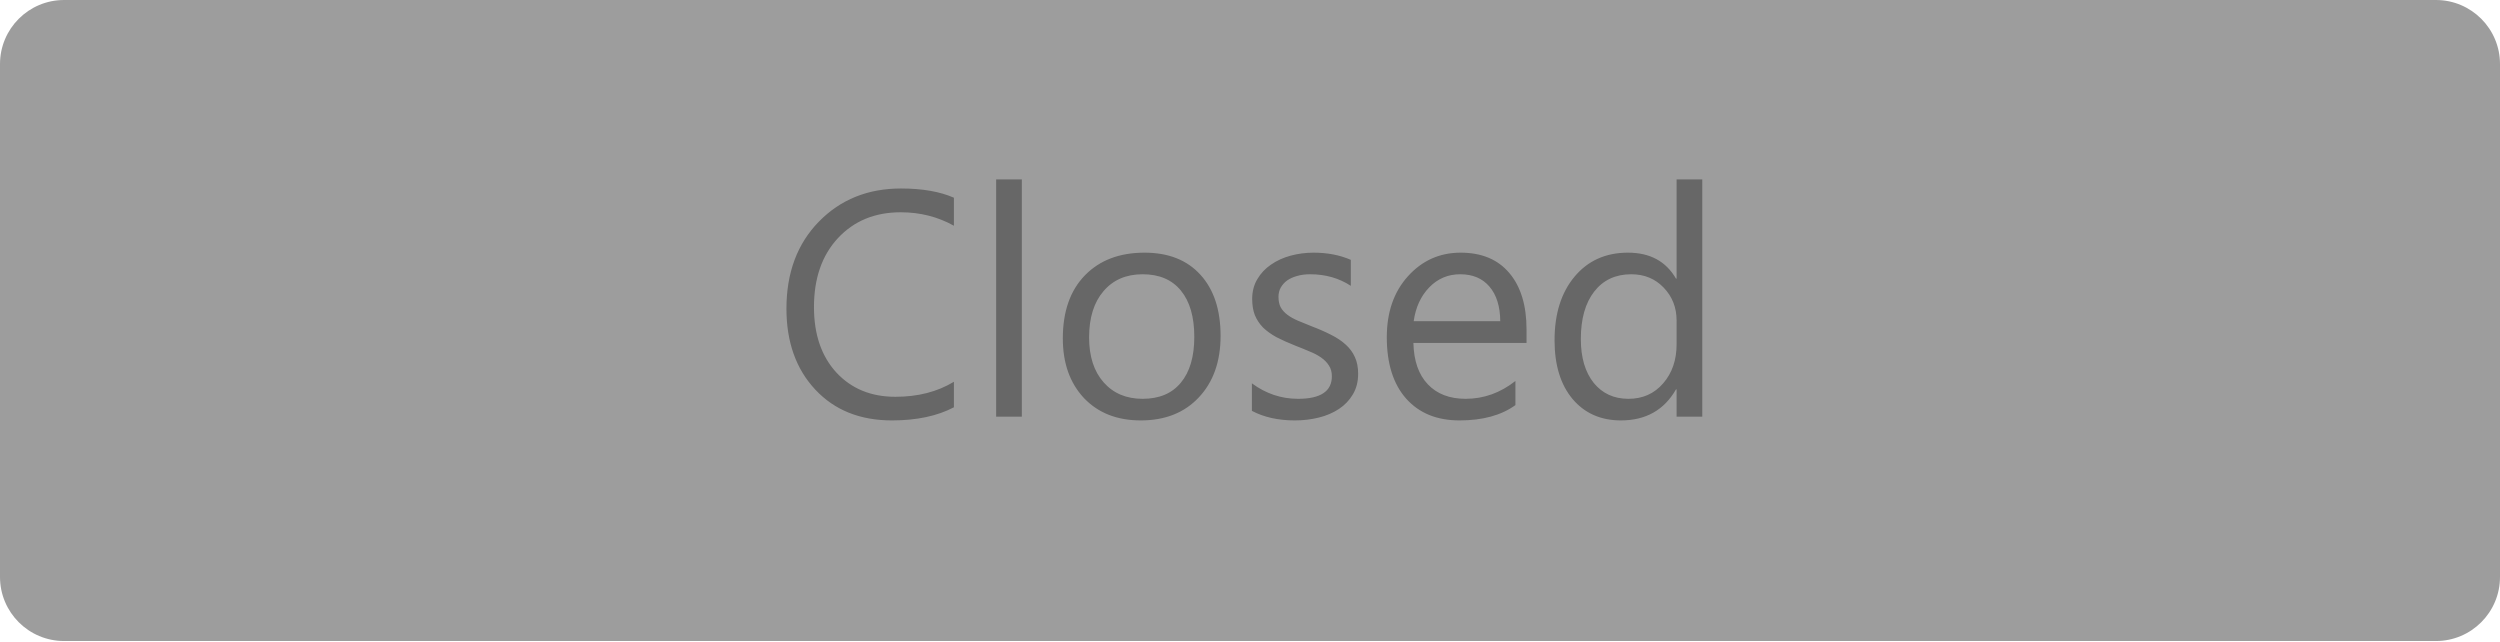
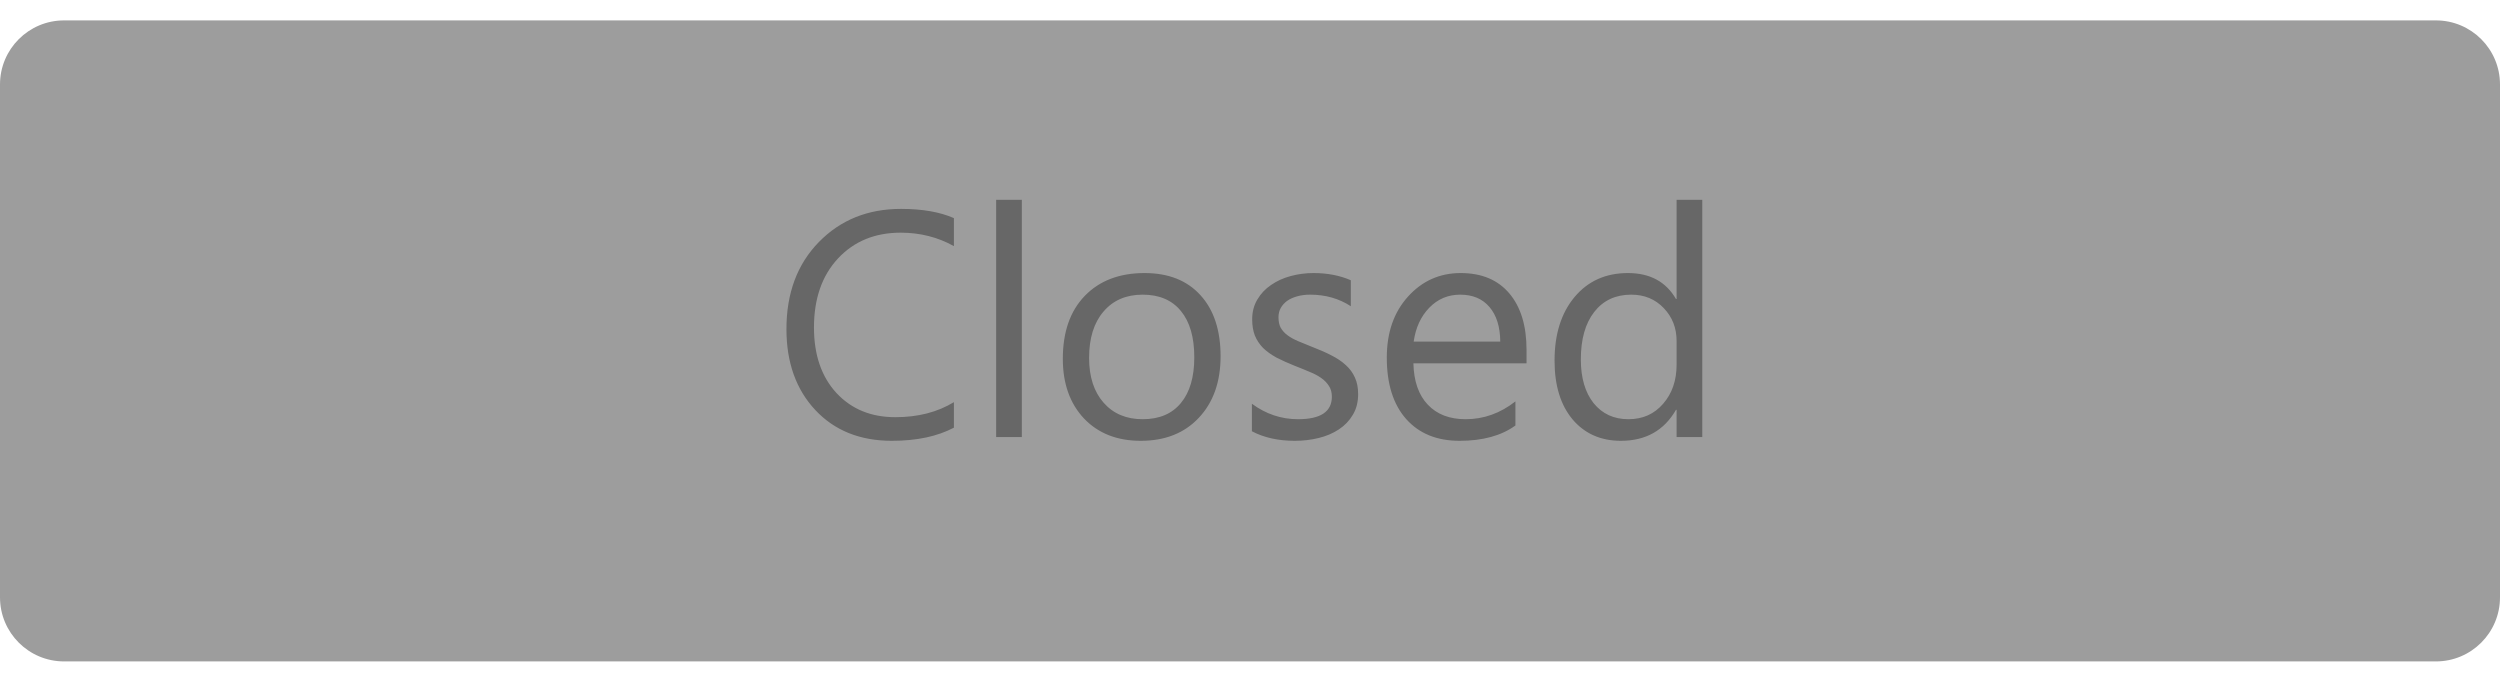
- <svg xmlns="http://www.w3.org/2000/svg" width="78" height="20" viewBox="0 0 78 20" fill="none">
+ <svg xmlns="http://www.w3.org/2000/svg" width="110" height="30" viewBox="0 0 78 20" fill="none">
  <rect width="78" height="20" rx="2" fill="#9D9D9D" />
  <path d="M29.762 12.707C29.244 12.98 28.6 13.117 27.828 13.117C26.832 13.117 26.035 12.796 25.436 12.155C24.837 11.514 24.537 10.672 24.537 9.631C24.537 8.511 24.874 7.606 25.548 6.916C26.222 6.226 27.076 5.881 28.111 5.881C28.775 5.881 29.326 5.977 29.762 6.169V7.043C29.26 6.763 28.707 6.623 28.102 6.623C27.297 6.623 26.645 6.892 26.144 7.429C25.645 7.966 25.396 8.684 25.396 9.582C25.396 10.435 25.629 11.115 26.095 11.623C26.564 12.128 27.177 12.38 27.936 12.38C28.639 12.38 29.247 12.224 29.762 11.911V12.707ZM31.881 13H31.08V5.598H31.881V13ZM35.592 13.117C34.853 13.117 34.262 12.884 33.819 12.419C33.38 11.95 33.16 11.33 33.16 10.559C33.16 9.719 33.39 9.063 33.849 8.591C34.308 8.119 34.928 7.883 35.709 7.883C36.454 7.883 37.035 8.112 37.452 8.571C37.872 9.03 38.082 9.667 38.082 10.48C38.082 11.278 37.856 11.918 37.403 12.399C36.954 12.878 36.35 13.117 35.592 13.117ZM35.65 8.557C35.136 8.557 34.729 8.732 34.43 9.084C34.13 9.432 33.98 9.914 33.98 10.529C33.98 11.122 34.132 11.589 34.435 11.931C34.737 12.273 35.143 12.443 35.65 12.443C36.168 12.443 36.565 12.276 36.842 11.94C37.122 11.605 37.262 11.128 37.262 10.51C37.262 9.885 37.122 9.403 36.842 9.064C36.565 8.726 36.168 8.557 35.65 8.557ZM39.059 12.819V11.96C39.495 12.282 39.975 12.443 40.499 12.443C41.202 12.443 41.554 12.209 41.554 11.74C41.554 11.607 41.523 11.495 41.461 11.403C41.402 11.309 41.321 11.226 41.217 11.154C41.116 11.083 40.995 11.019 40.855 10.964C40.719 10.905 40.571 10.845 40.411 10.783C40.19 10.695 39.995 10.607 39.825 10.52C39.659 10.428 39.519 10.328 39.405 10.217C39.295 10.103 39.21 9.974 39.151 9.831C39.096 9.688 39.068 9.52 39.068 9.328C39.068 9.094 39.122 8.887 39.23 8.708C39.337 8.526 39.48 8.374 39.659 8.254C39.838 8.13 40.042 8.037 40.27 7.976C40.501 7.914 40.738 7.883 40.982 7.883C41.415 7.883 41.803 7.958 42.145 8.107V8.918C41.777 8.677 41.353 8.557 40.875 8.557C40.725 8.557 40.59 8.575 40.47 8.61C40.349 8.643 40.245 8.69 40.157 8.752C40.073 8.814 40.006 8.889 39.957 8.977C39.911 9.061 39.889 9.156 39.889 9.26C39.889 9.39 39.911 9.499 39.957 9.587C40.006 9.675 40.076 9.753 40.167 9.821C40.258 9.89 40.369 9.951 40.499 10.007C40.629 10.062 40.777 10.122 40.943 10.188C41.165 10.272 41.363 10.36 41.539 10.451C41.715 10.539 41.865 10.64 41.988 10.754C42.112 10.865 42.206 10.993 42.272 11.14C42.34 11.286 42.374 11.46 42.374 11.662C42.374 11.909 42.319 12.124 42.208 12.307C42.101 12.489 41.956 12.64 41.773 12.761C41.591 12.881 41.381 12.971 41.144 13.029C40.906 13.088 40.657 13.117 40.397 13.117C39.882 13.117 39.436 13.018 39.059 12.819ZM47.628 10.7H44.098C44.111 11.257 44.26 11.687 44.547 11.989C44.833 12.292 45.227 12.443 45.728 12.443C46.292 12.443 46.809 12.258 47.281 11.887V12.639C46.842 12.958 46.261 13.117 45.538 13.117C44.832 13.117 44.277 12.891 43.873 12.438C43.469 11.983 43.268 11.343 43.268 10.52C43.268 9.742 43.487 9.108 43.927 8.62C44.37 8.129 44.918 7.883 45.572 7.883C46.227 7.883 46.733 8.094 47.091 8.518C47.449 8.941 47.628 9.528 47.628 10.28V10.7ZM46.808 10.021C46.804 9.559 46.692 9.2 46.471 8.942C46.253 8.685 45.948 8.557 45.558 8.557C45.18 8.557 44.859 8.692 44.596 8.962C44.332 9.232 44.169 9.585 44.107 10.021H46.808ZM53.111 13H52.31V12.15H52.291C51.92 12.795 51.347 13.117 50.572 13.117C49.944 13.117 49.441 12.894 49.063 12.448C48.689 11.999 48.502 11.389 48.502 10.617C48.502 9.79 48.71 9.128 49.127 8.63C49.544 8.132 50.099 7.883 50.792 7.883C51.479 7.883 51.978 8.153 52.291 8.693H52.31V5.598H53.111V13ZM52.31 10.739V10.002C52.31 9.598 52.177 9.257 51.91 8.977C51.643 8.697 51.305 8.557 50.895 8.557C50.406 8.557 50.022 8.736 49.742 9.094C49.462 9.452 49.322 9.947 49.322 10.578C49.322 11.154 49.456 11.61 49.723 11.945C49.993 12.277 50.354 12.443 50.807 12.443C51.253 12.443 51.614 12.282 51.891 11.96C52.171 11.638 52.31 11.231 52.31 10.739Z" fill="#676767" />
</svg>
